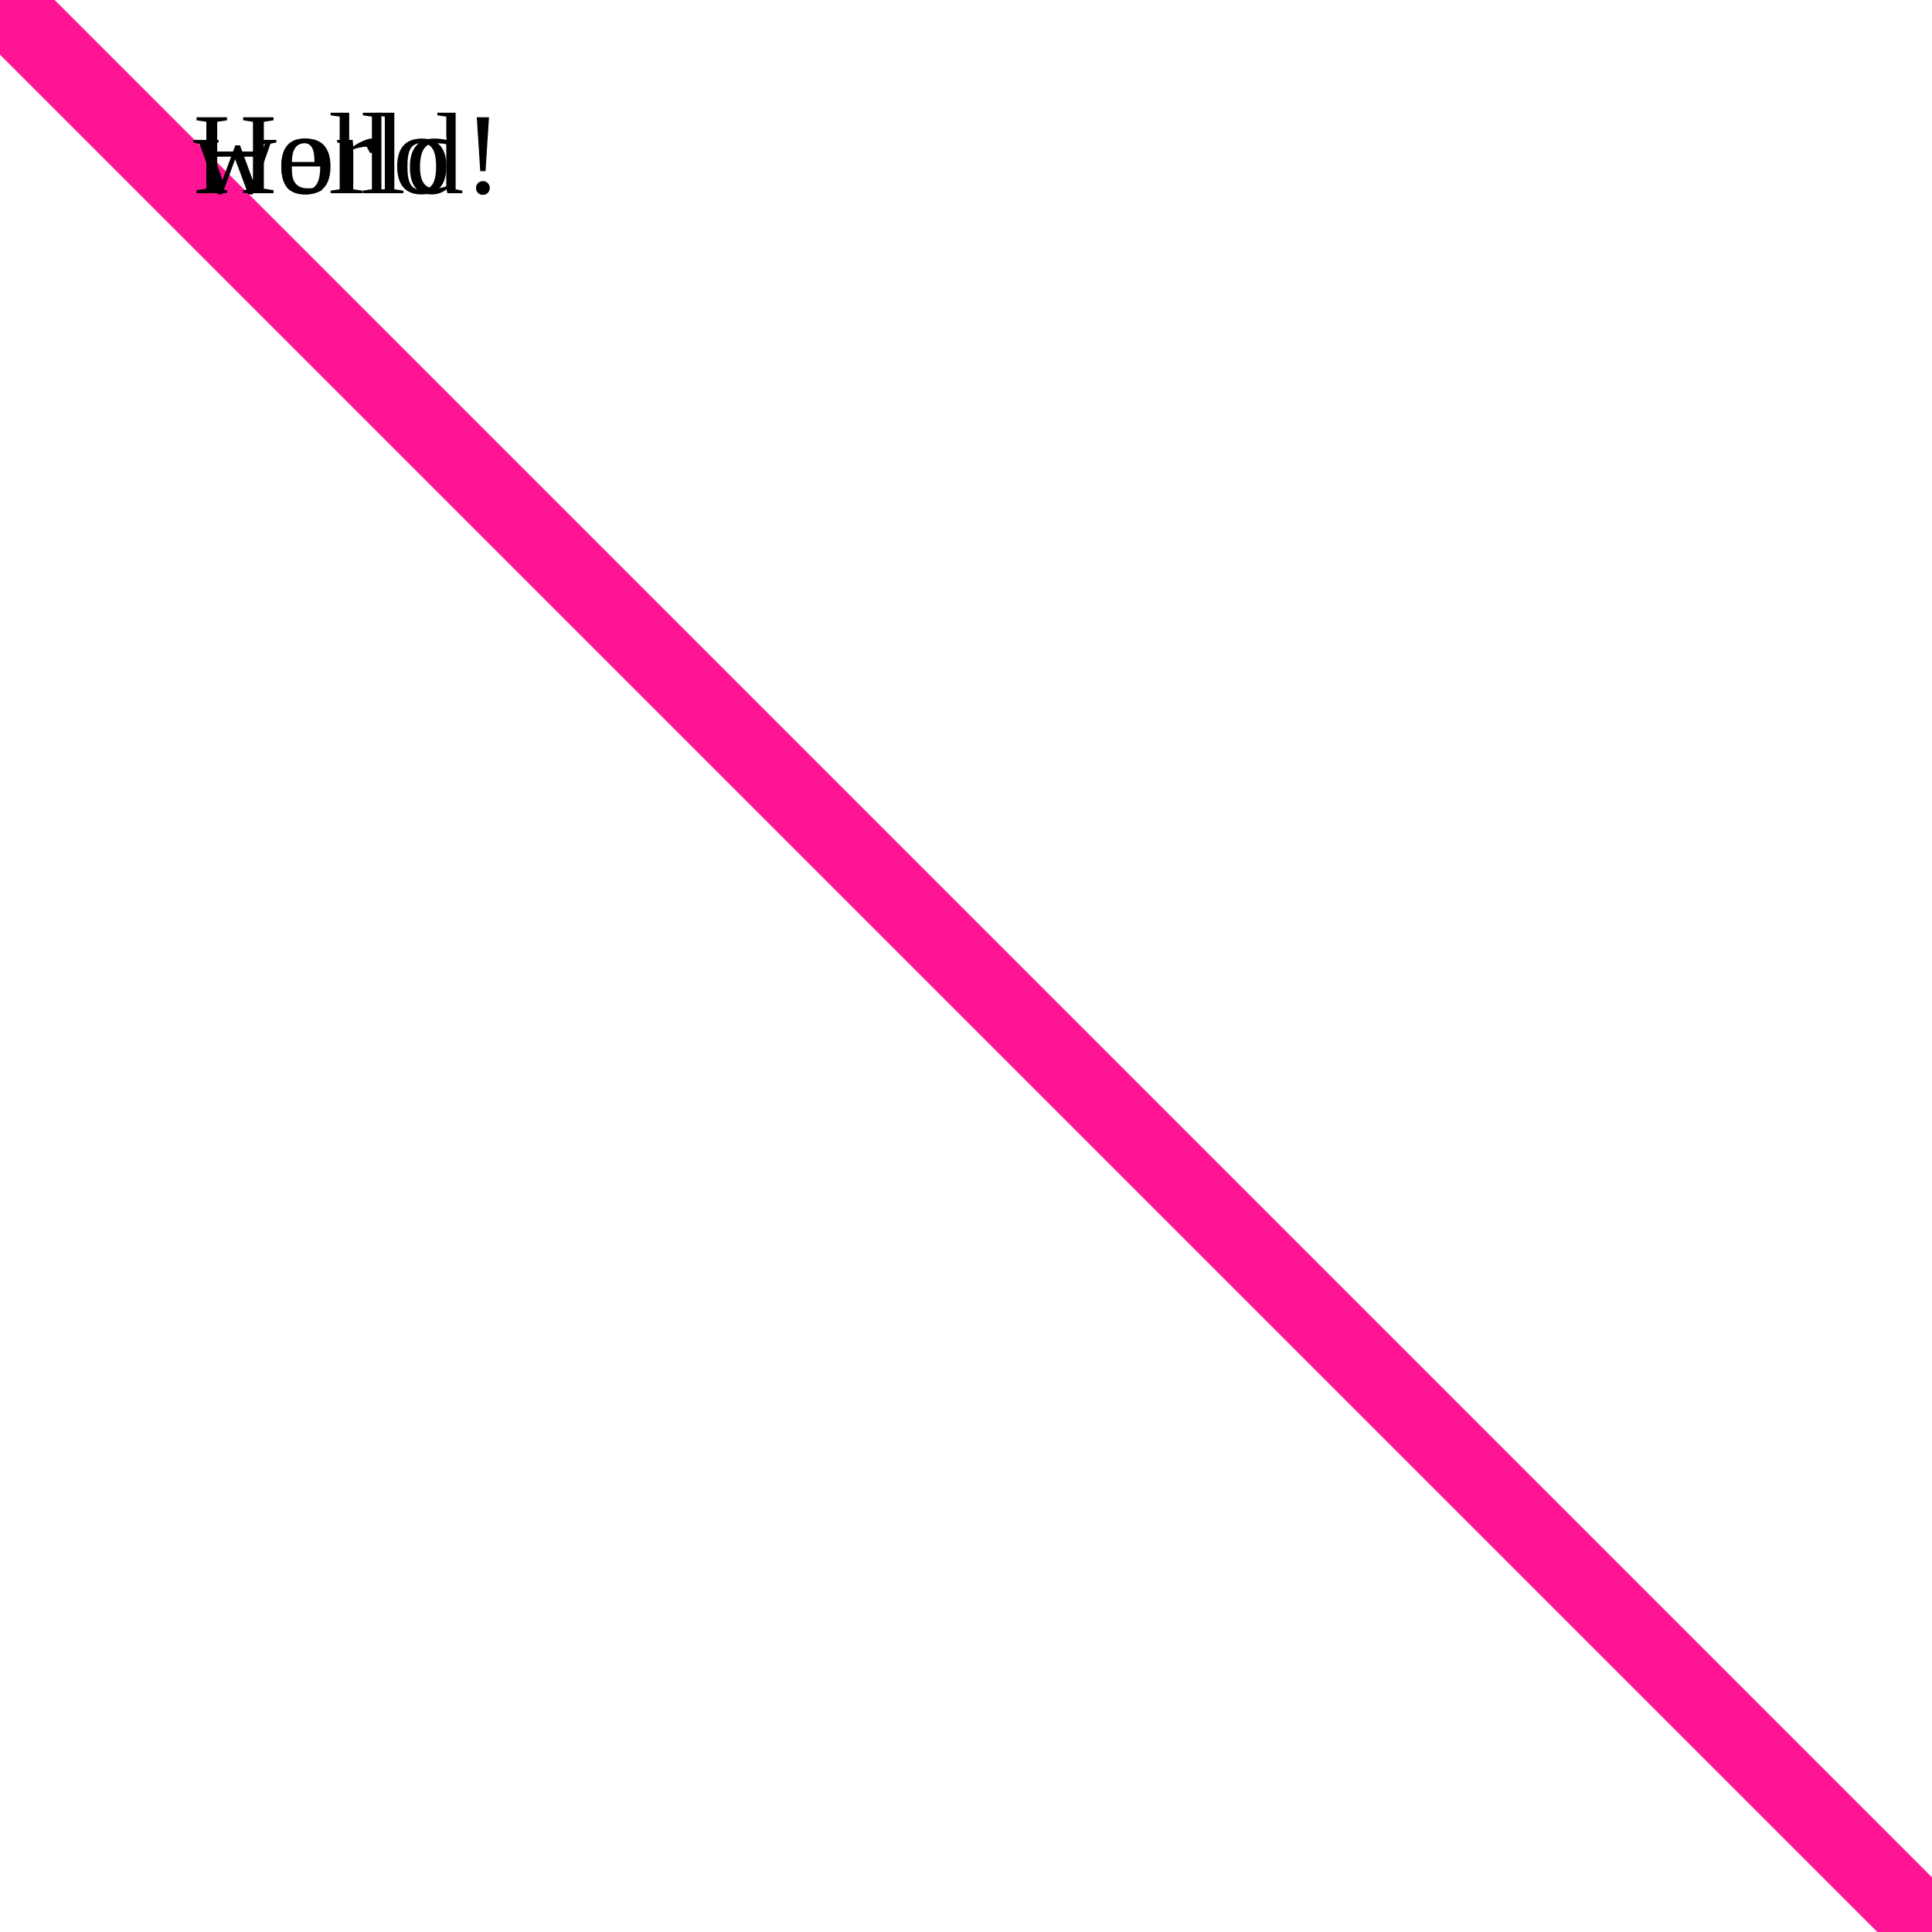
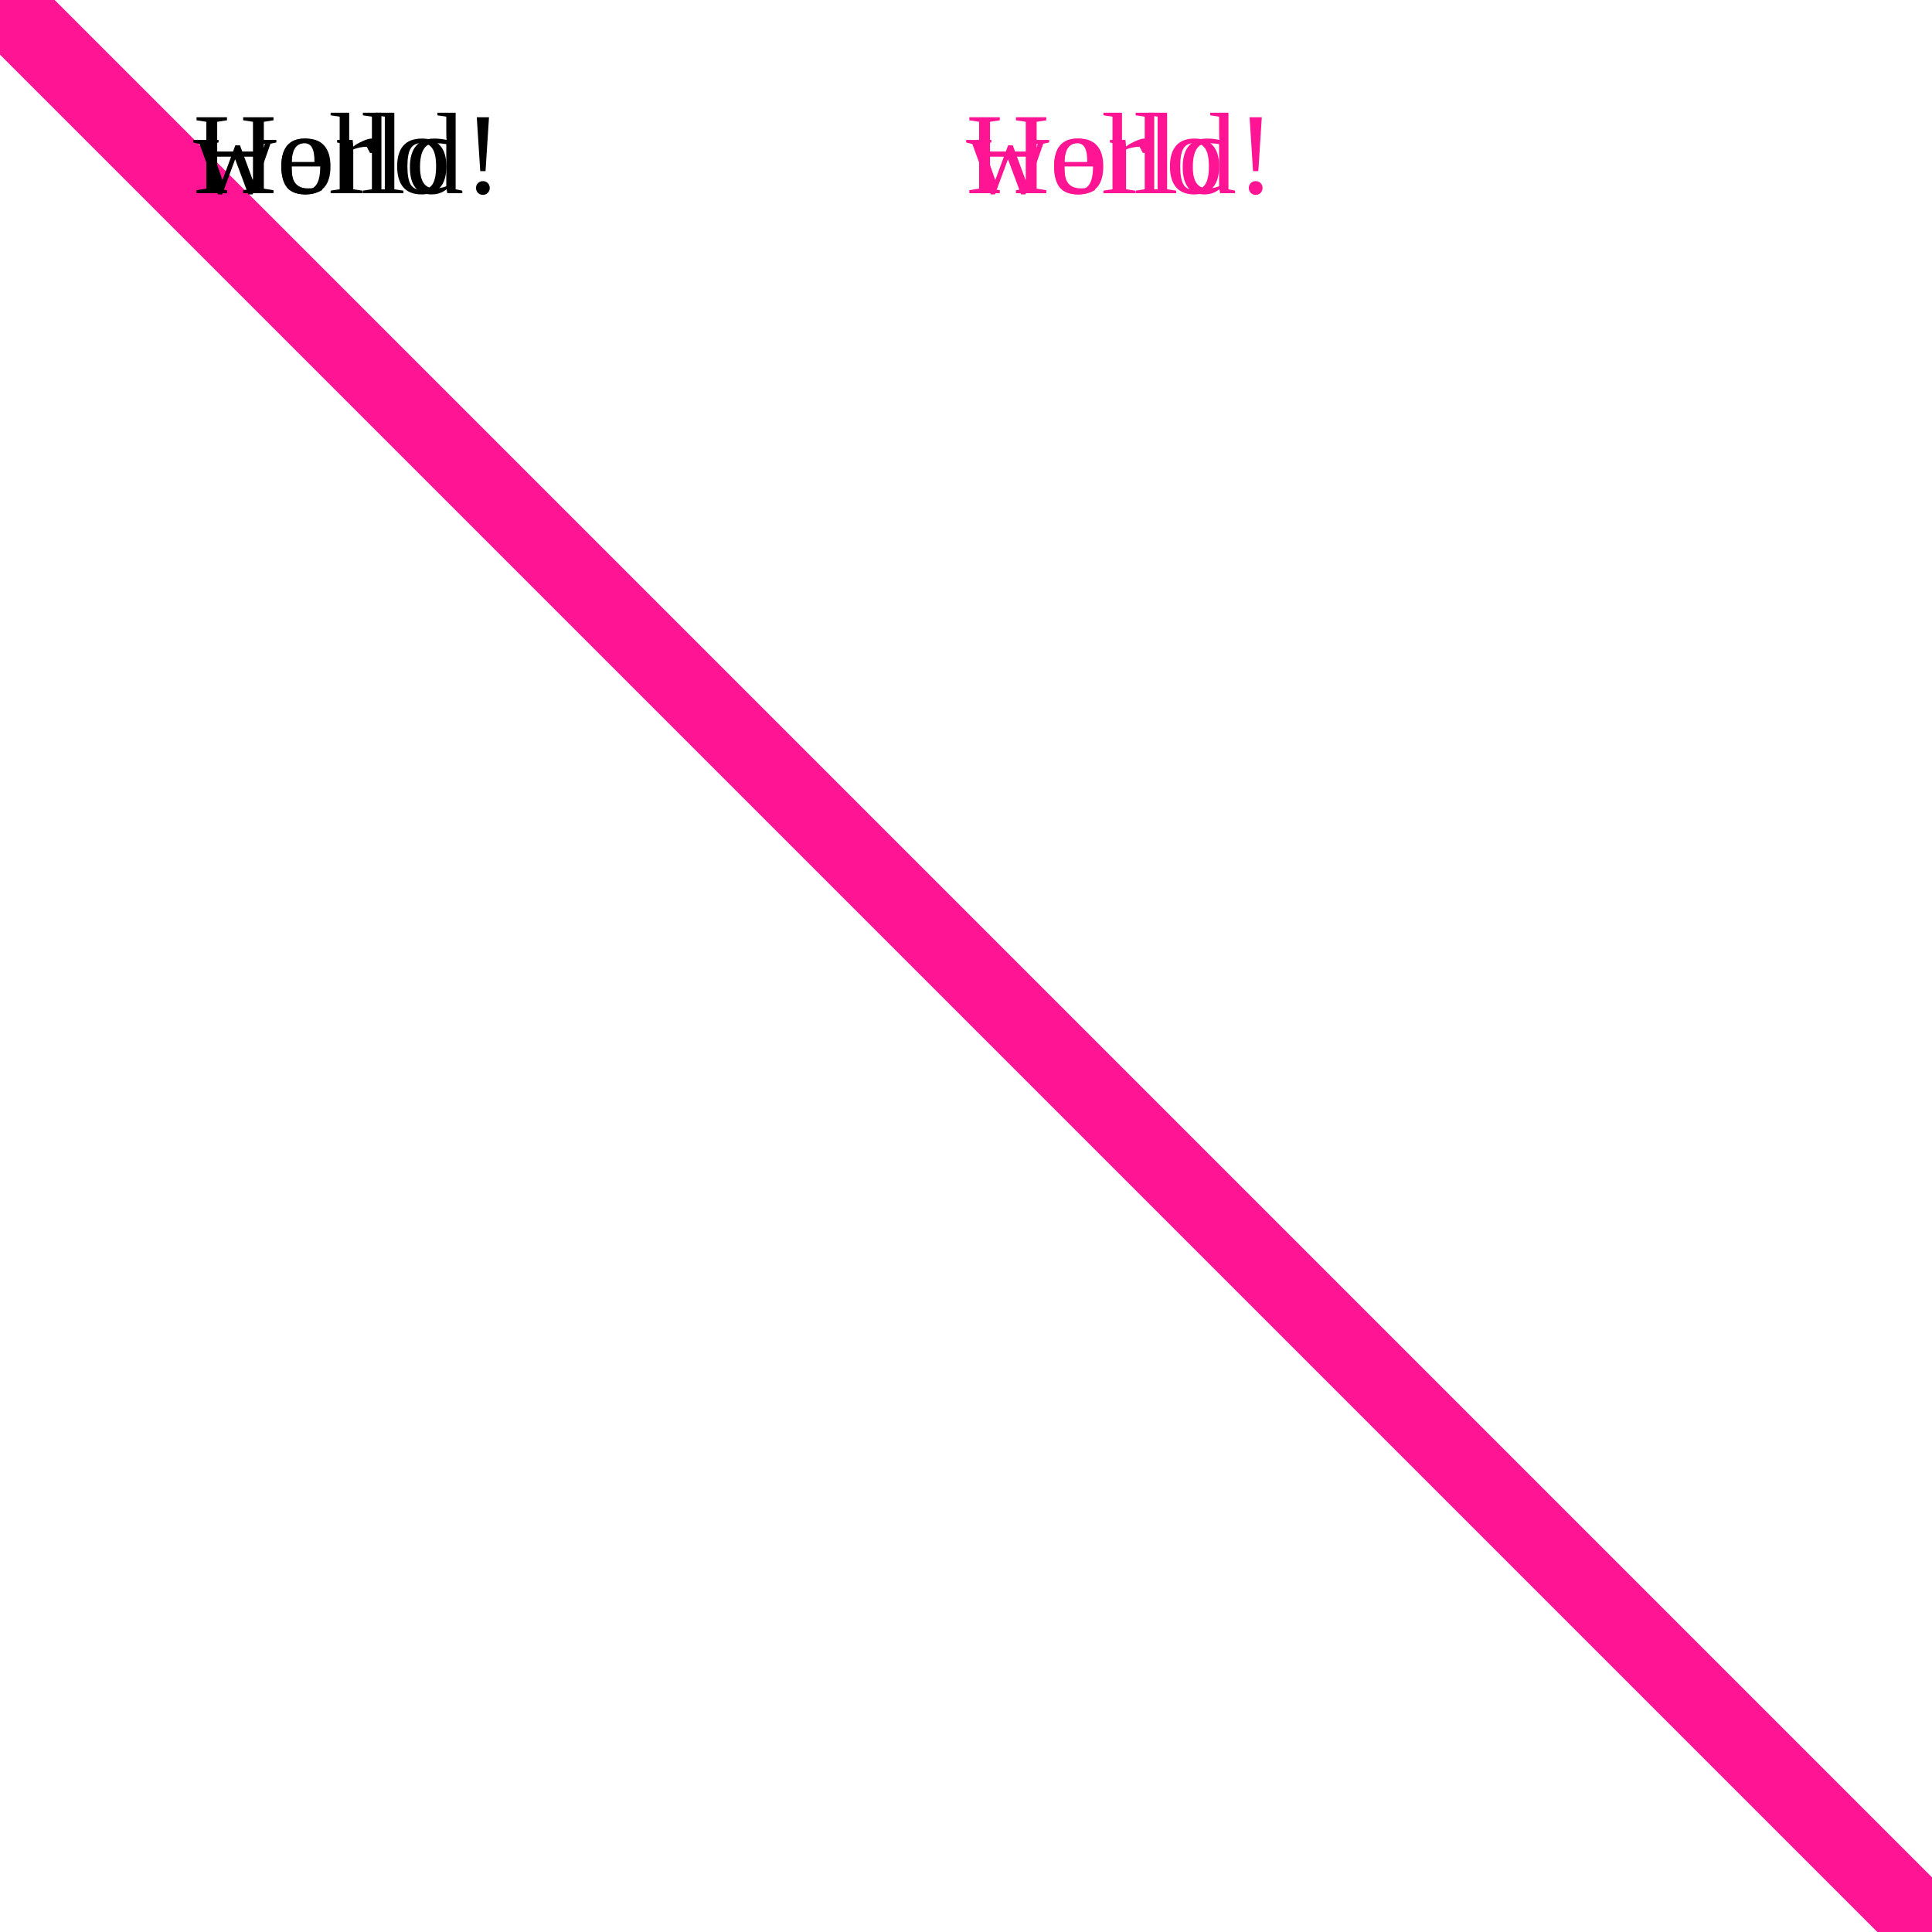
<svg xmlns="http://www.w3.org/2000/svg" width="200" height="200">
  <line x1="0" y1="0" x2="200" y2="200" stroke="deeppink" stroke-width="8" />
  <text x="20" y="20">Hello</text>
+   <text x="100" y="20" fill="deeppink">Hello</text>
  <text x="20" y="20">world!</text>
+   <text x="100" y="20" fill="deeppink">world!</text>
</svg>
